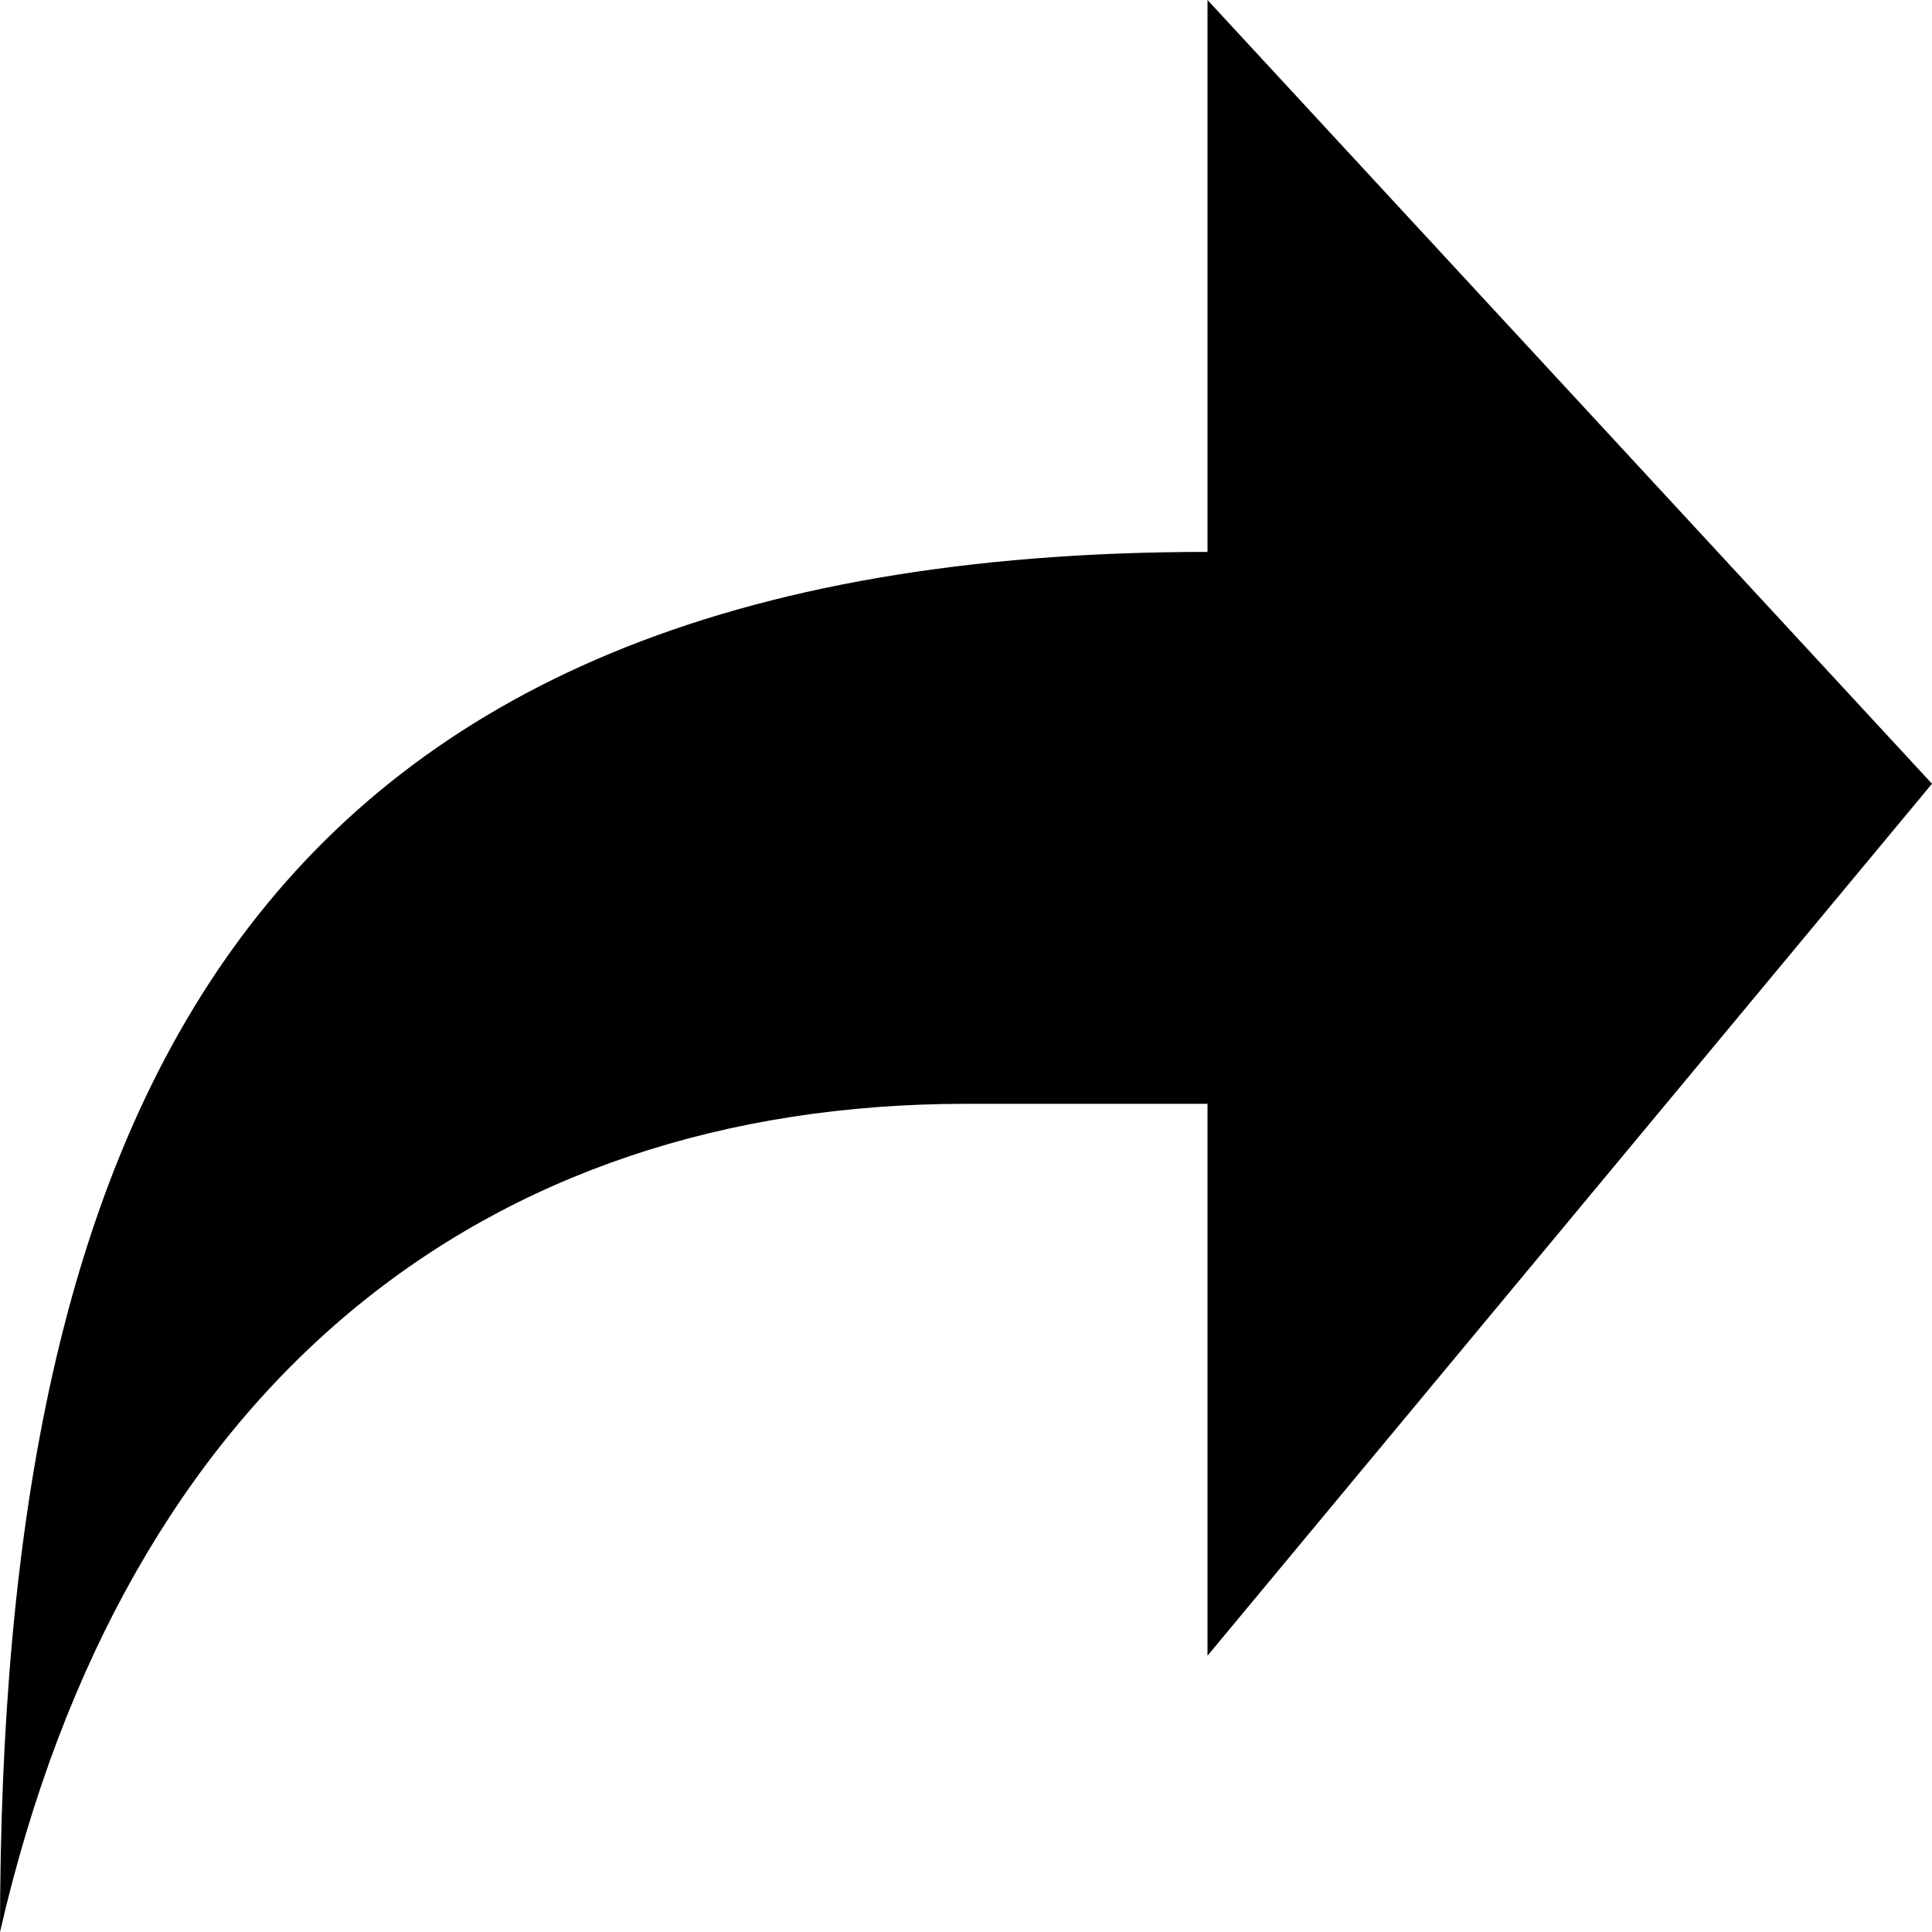
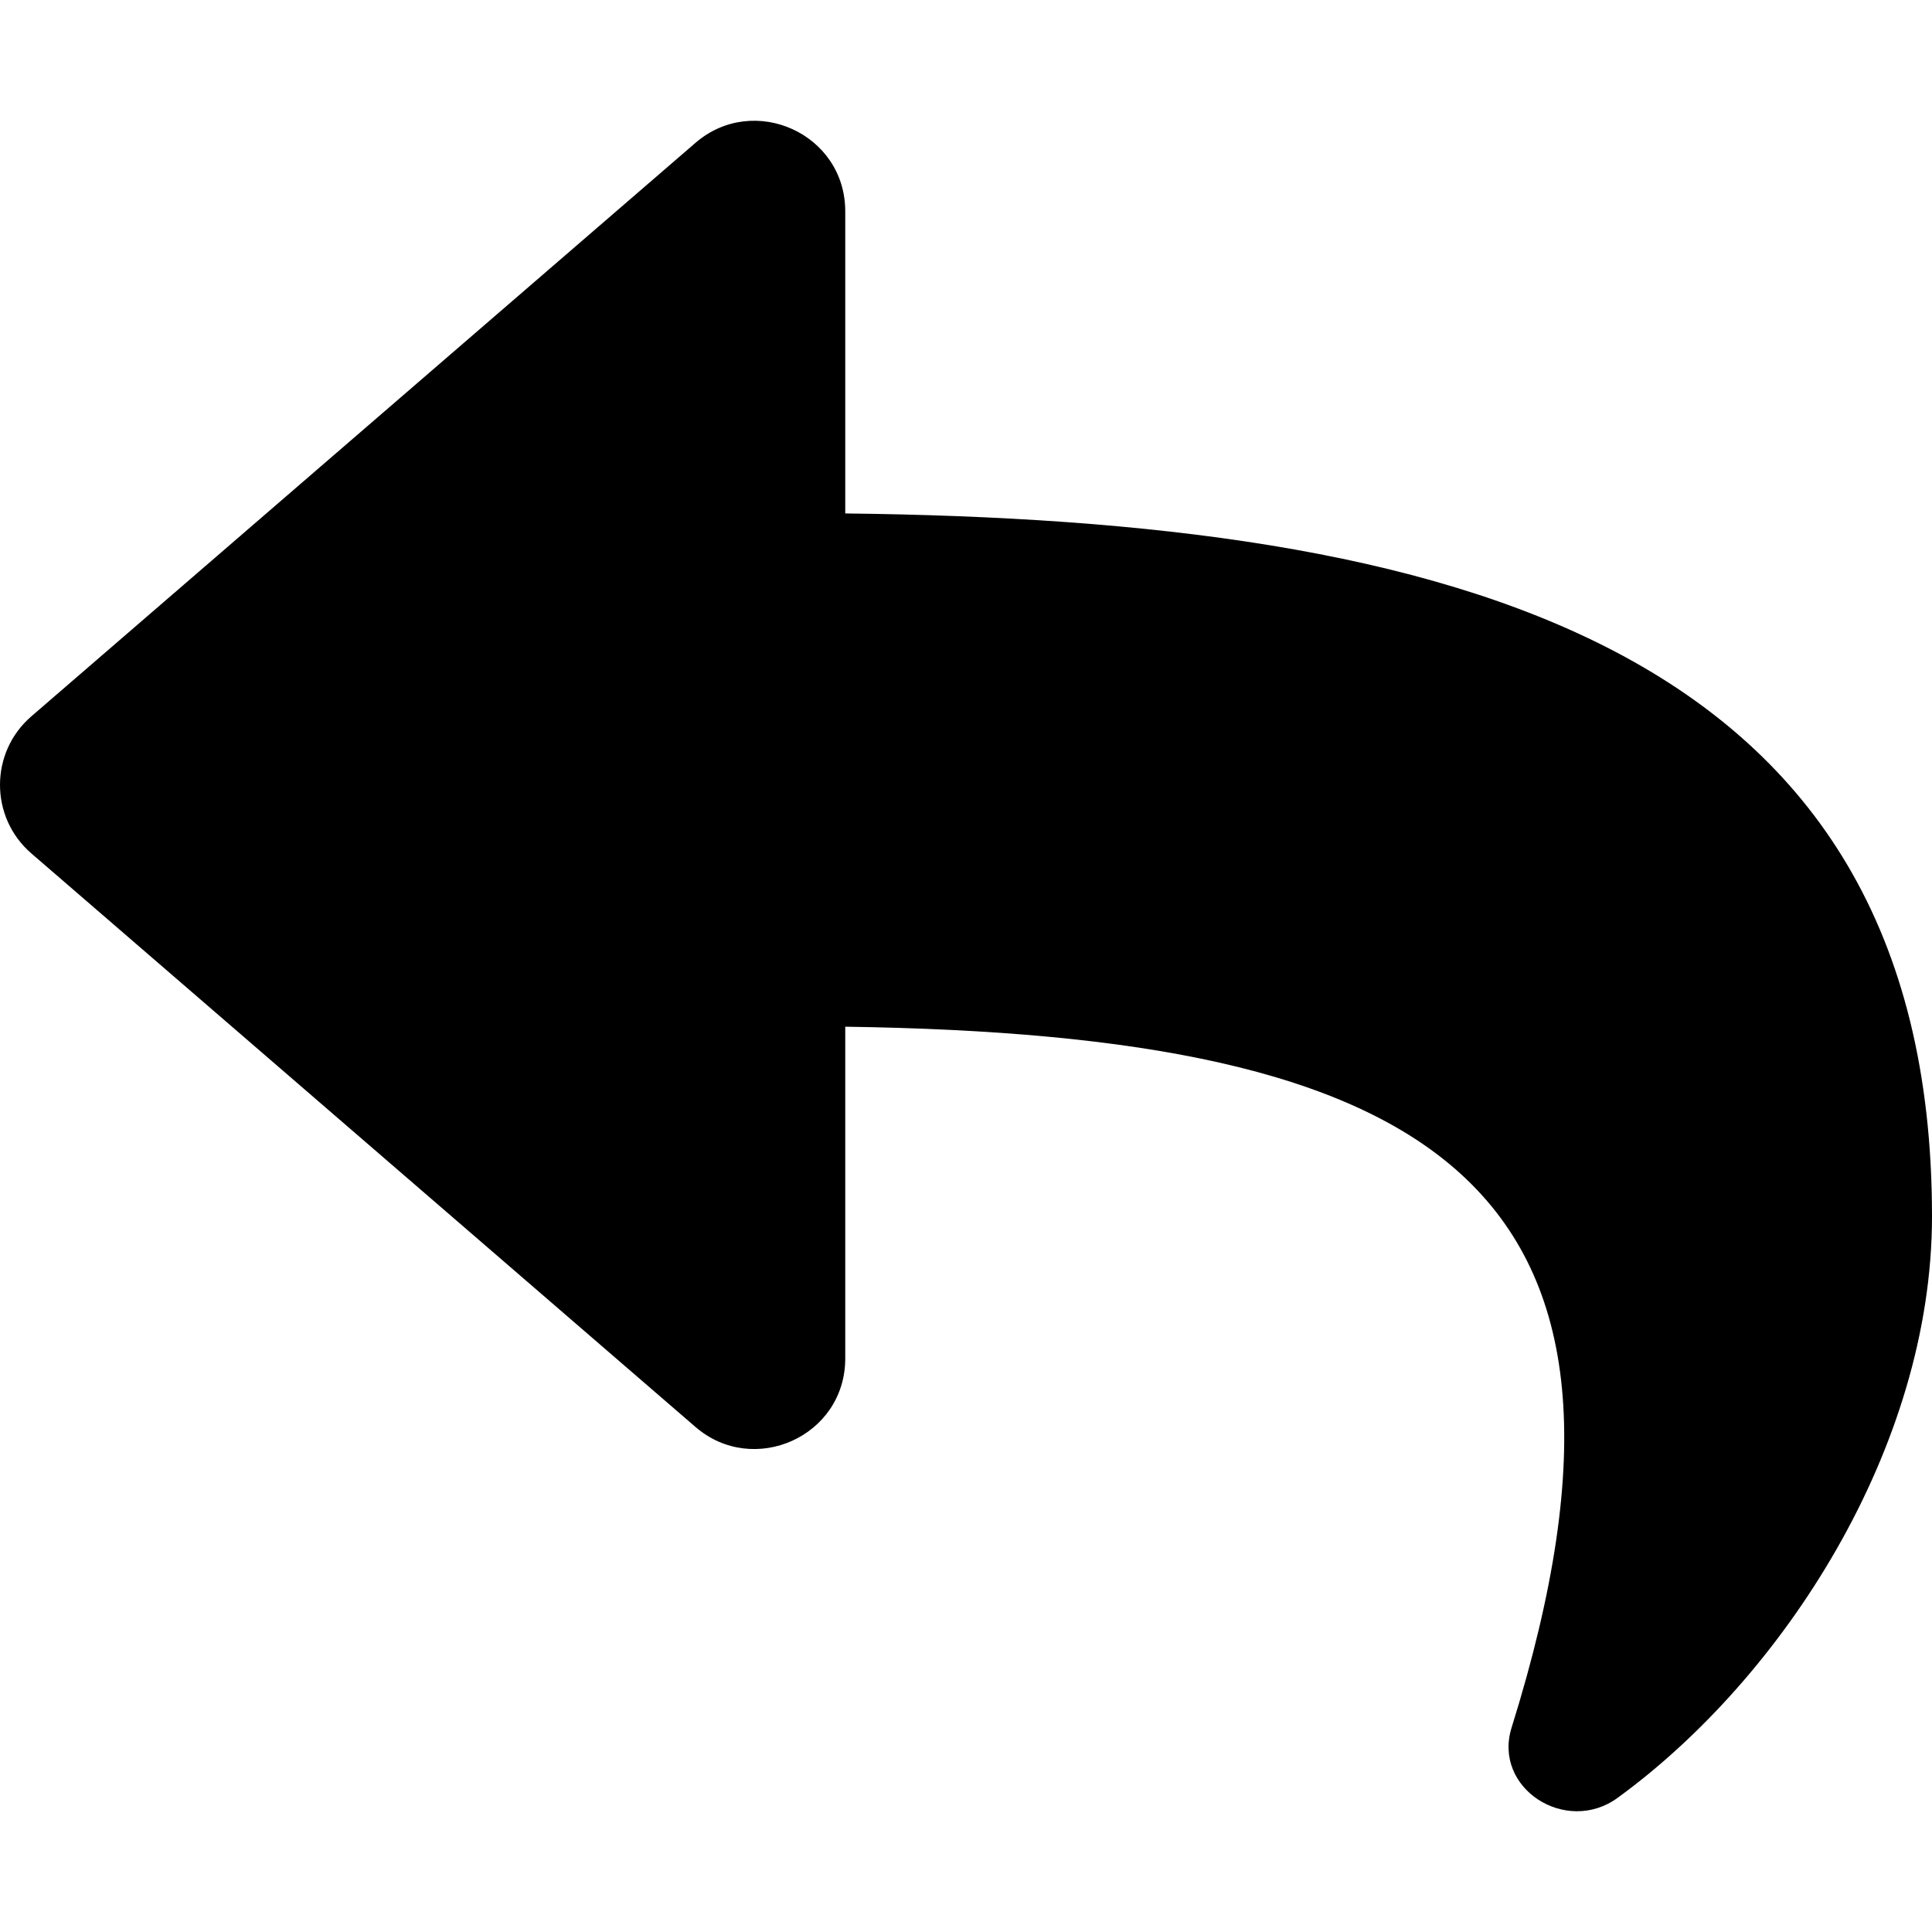
- <svg xmlns="http://www.w3.org/2000/svg" id="Layer_1" data-name="Layer 1" viewBox="0 0 30 30">
-   <path d="M30,12.17,18.75,0V8.57C3.75,8.57,0,17.36,0,30c1.95-8.49,7.5-12.86,15-12.86h3.75v8.57Z" />
+ <svg xmlns="http://www.w3.org/2000/svg" aria-hidden="true" role="img" viewBox="0 0 512 512">
+   <path d="M8.309 189.836L184.313 37.851C199.719 24.546 224 35.347 224 56.015v80.053c160.629 1.839 288 34.032 288 186.258 0 61.441-39.581 122.309-83.333 154.132-13.653 9.931-33.111-2.533-28.077-18.631 45.344-145.012-21.507-183.51-176.59-185.742V360c0 20.7-24.3 31.453-39.687 18.164l-176.004-152c-11.071-9.562-11.086-26.753 0-36.328z" />
</svg>
